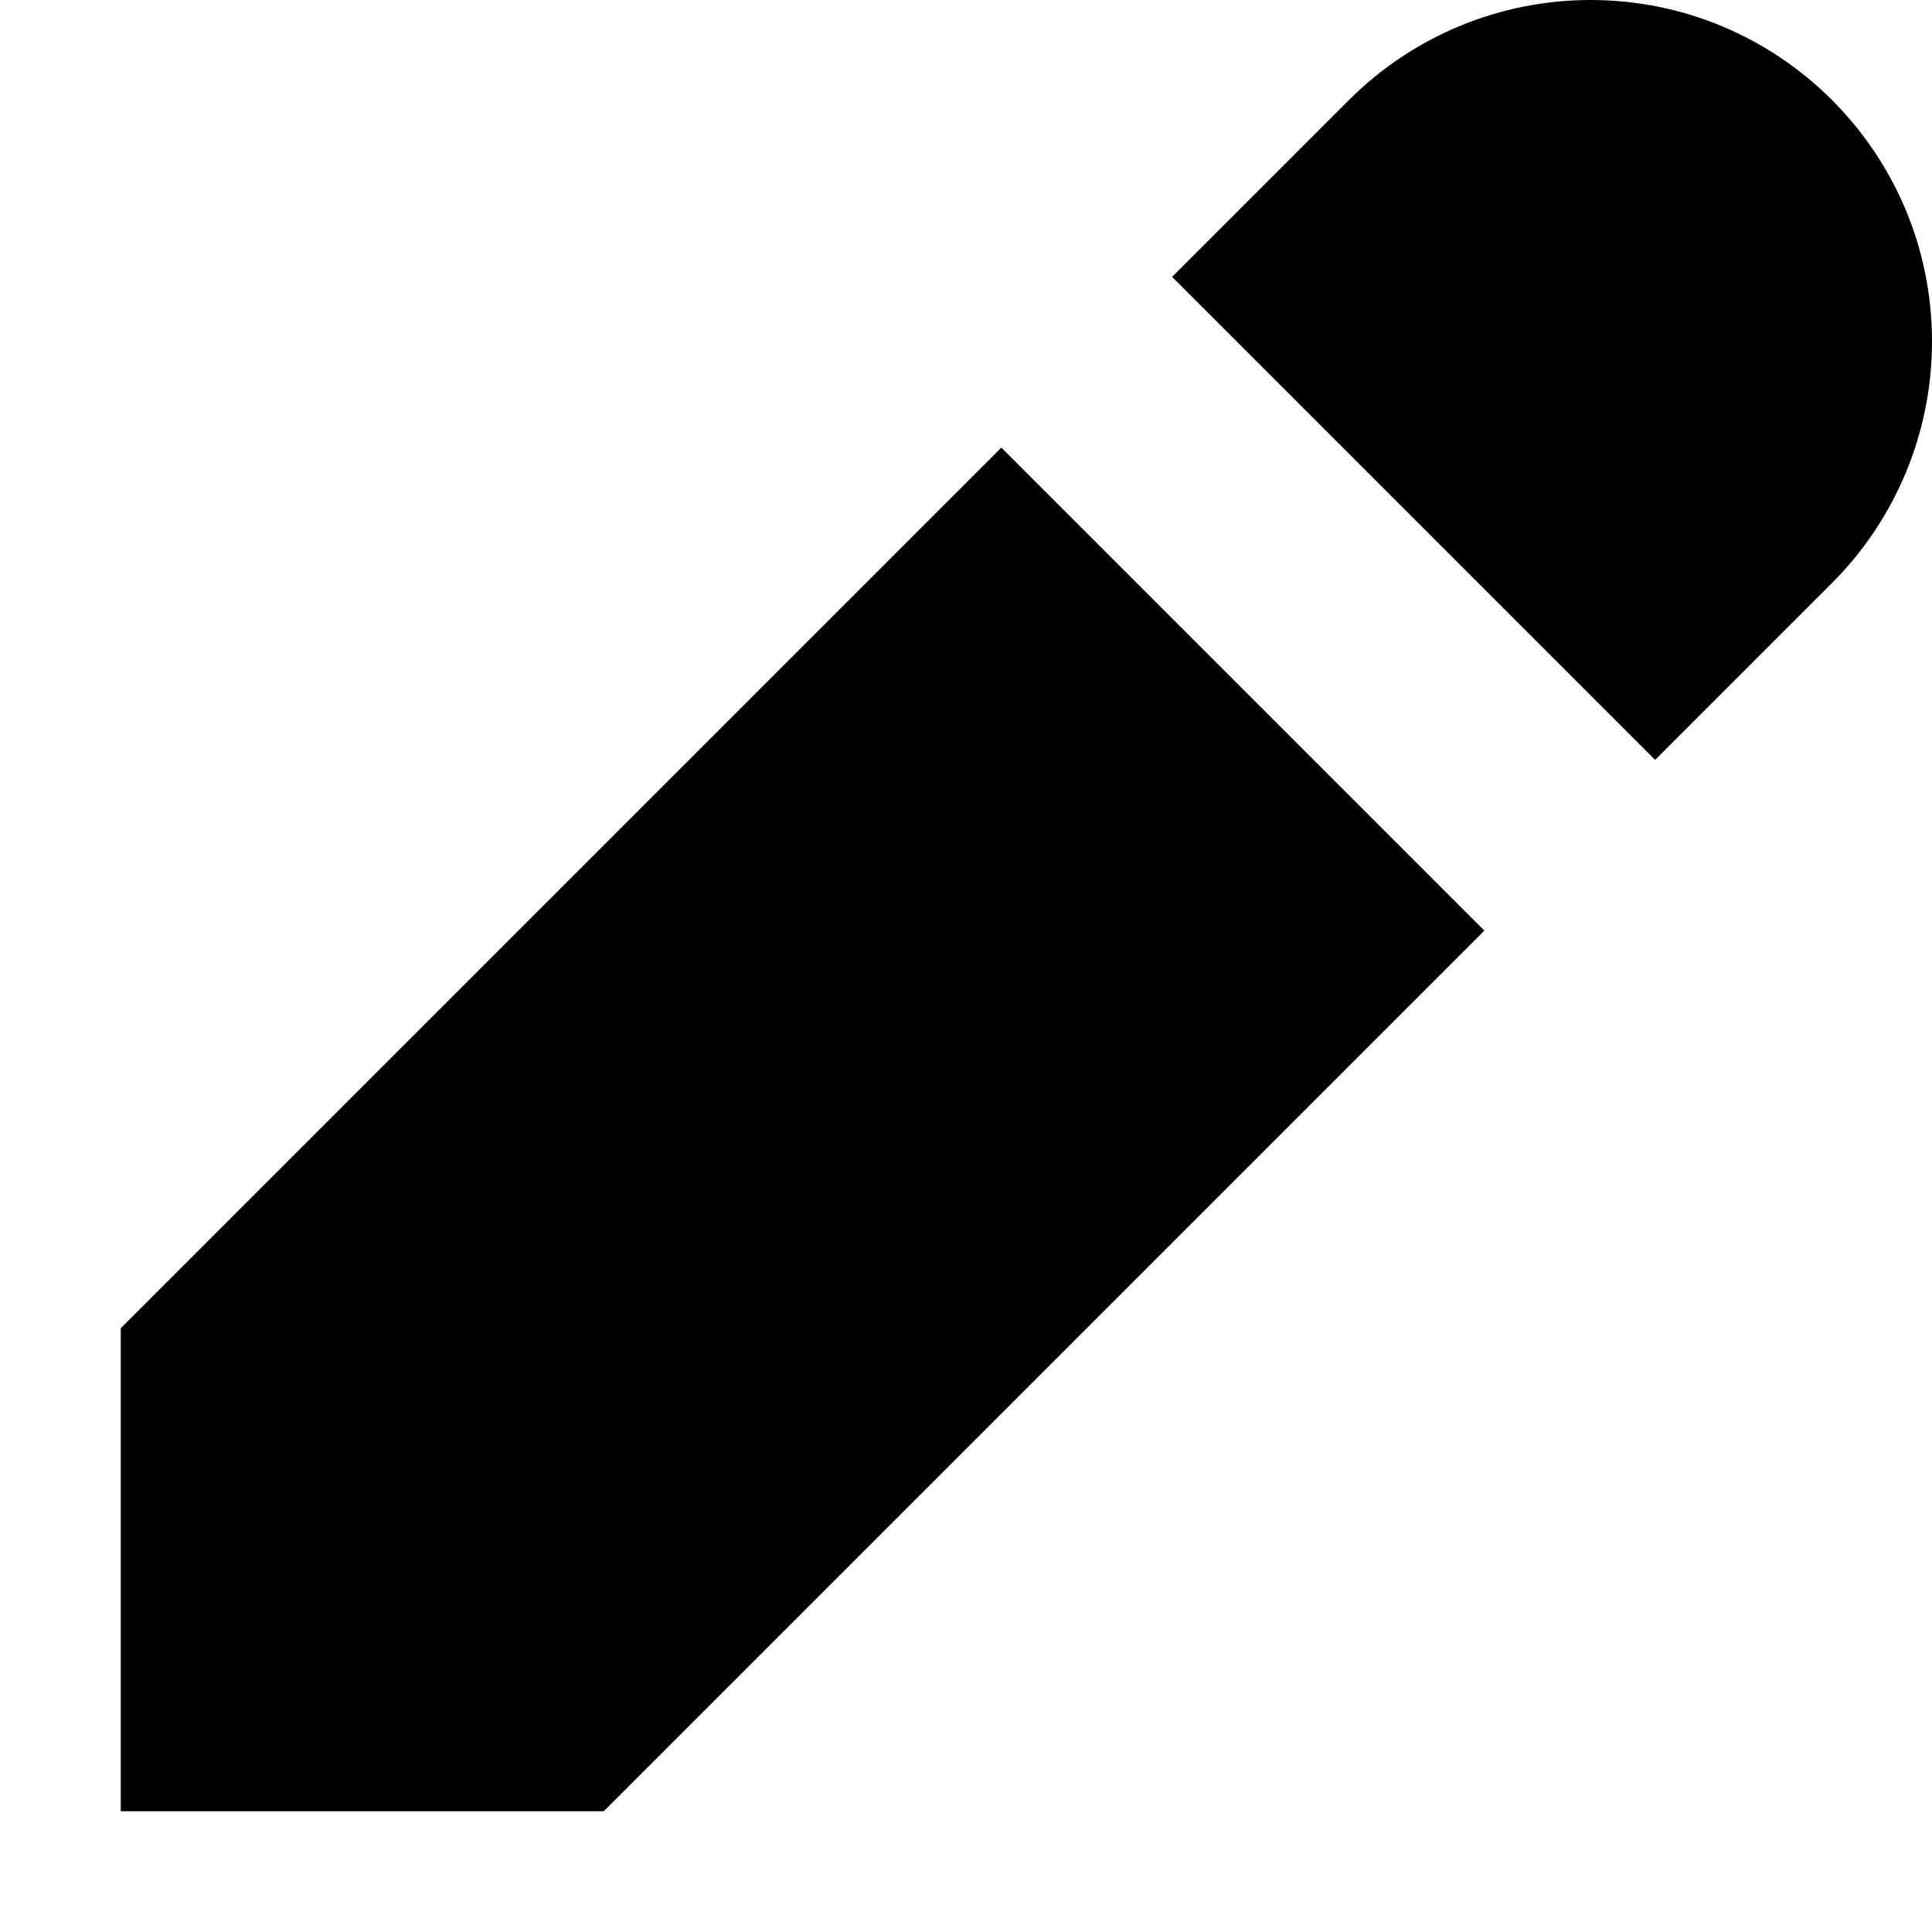
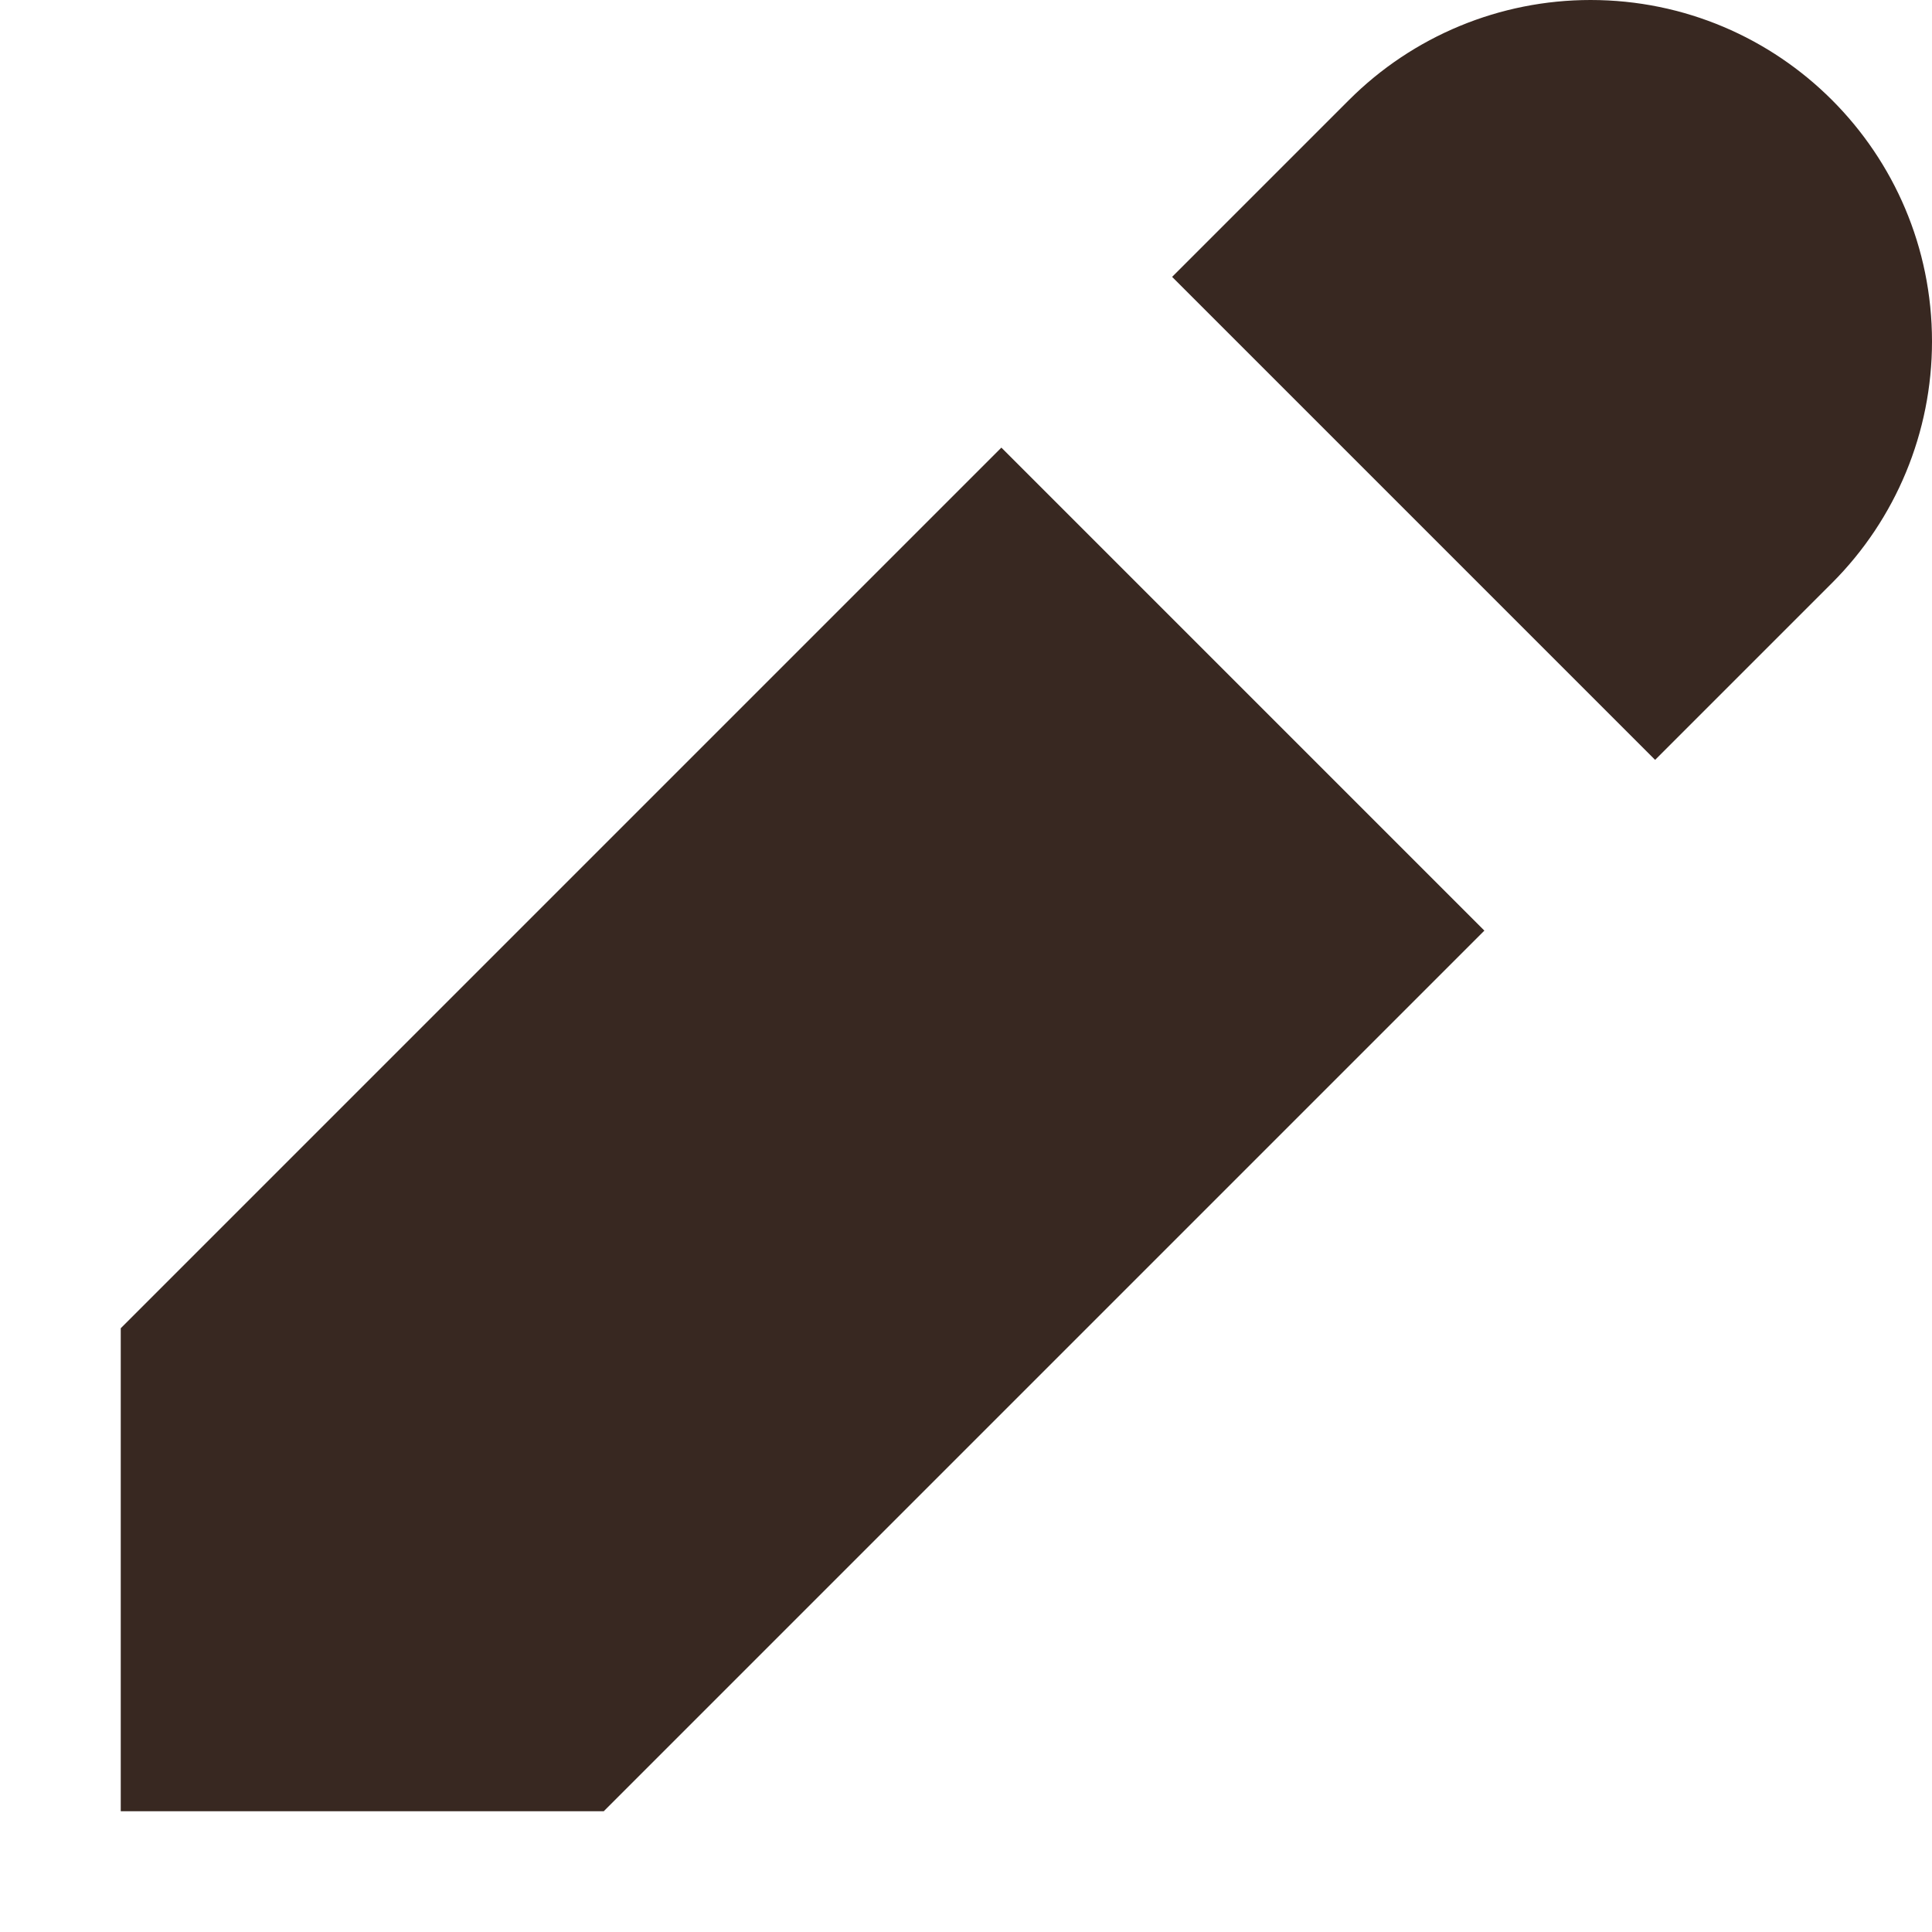
<svg xmlns="http://www.w3.org/2000/svg" width="800px" height="800px" viewBox="0 0 16 16" fill="none">
-   <path d="M8.293 3.707L1 11V15H5L12.293 7.707L8.293 3.707Z" fill="#000000" />
-   <path d="M9.707 2.293L13.707 6.293L15.172 4.828C15.702 4.298 16 3.579 16 2.828C16 1.266 14.734 0 13.172 0C12.421 0 11.702 0.298 11.172 0.828L9.707 2.293Z" fill="#000000" />
+   <path d="M8.293 3.707L1 11V15H5L12.293 7.707L8.293 3.707Z" fill="#382821" />
+   <path d="M9.707 2.293L13.707 6.293L15.172 4.828C15.702 4.298 16 3.579 16 2.828C16 1.266 14.734 0 13.172 0C12.421 0 11.702 0.298 11.172 0.828L9.707 2.293Z" fill="#382821" />
</svg>
